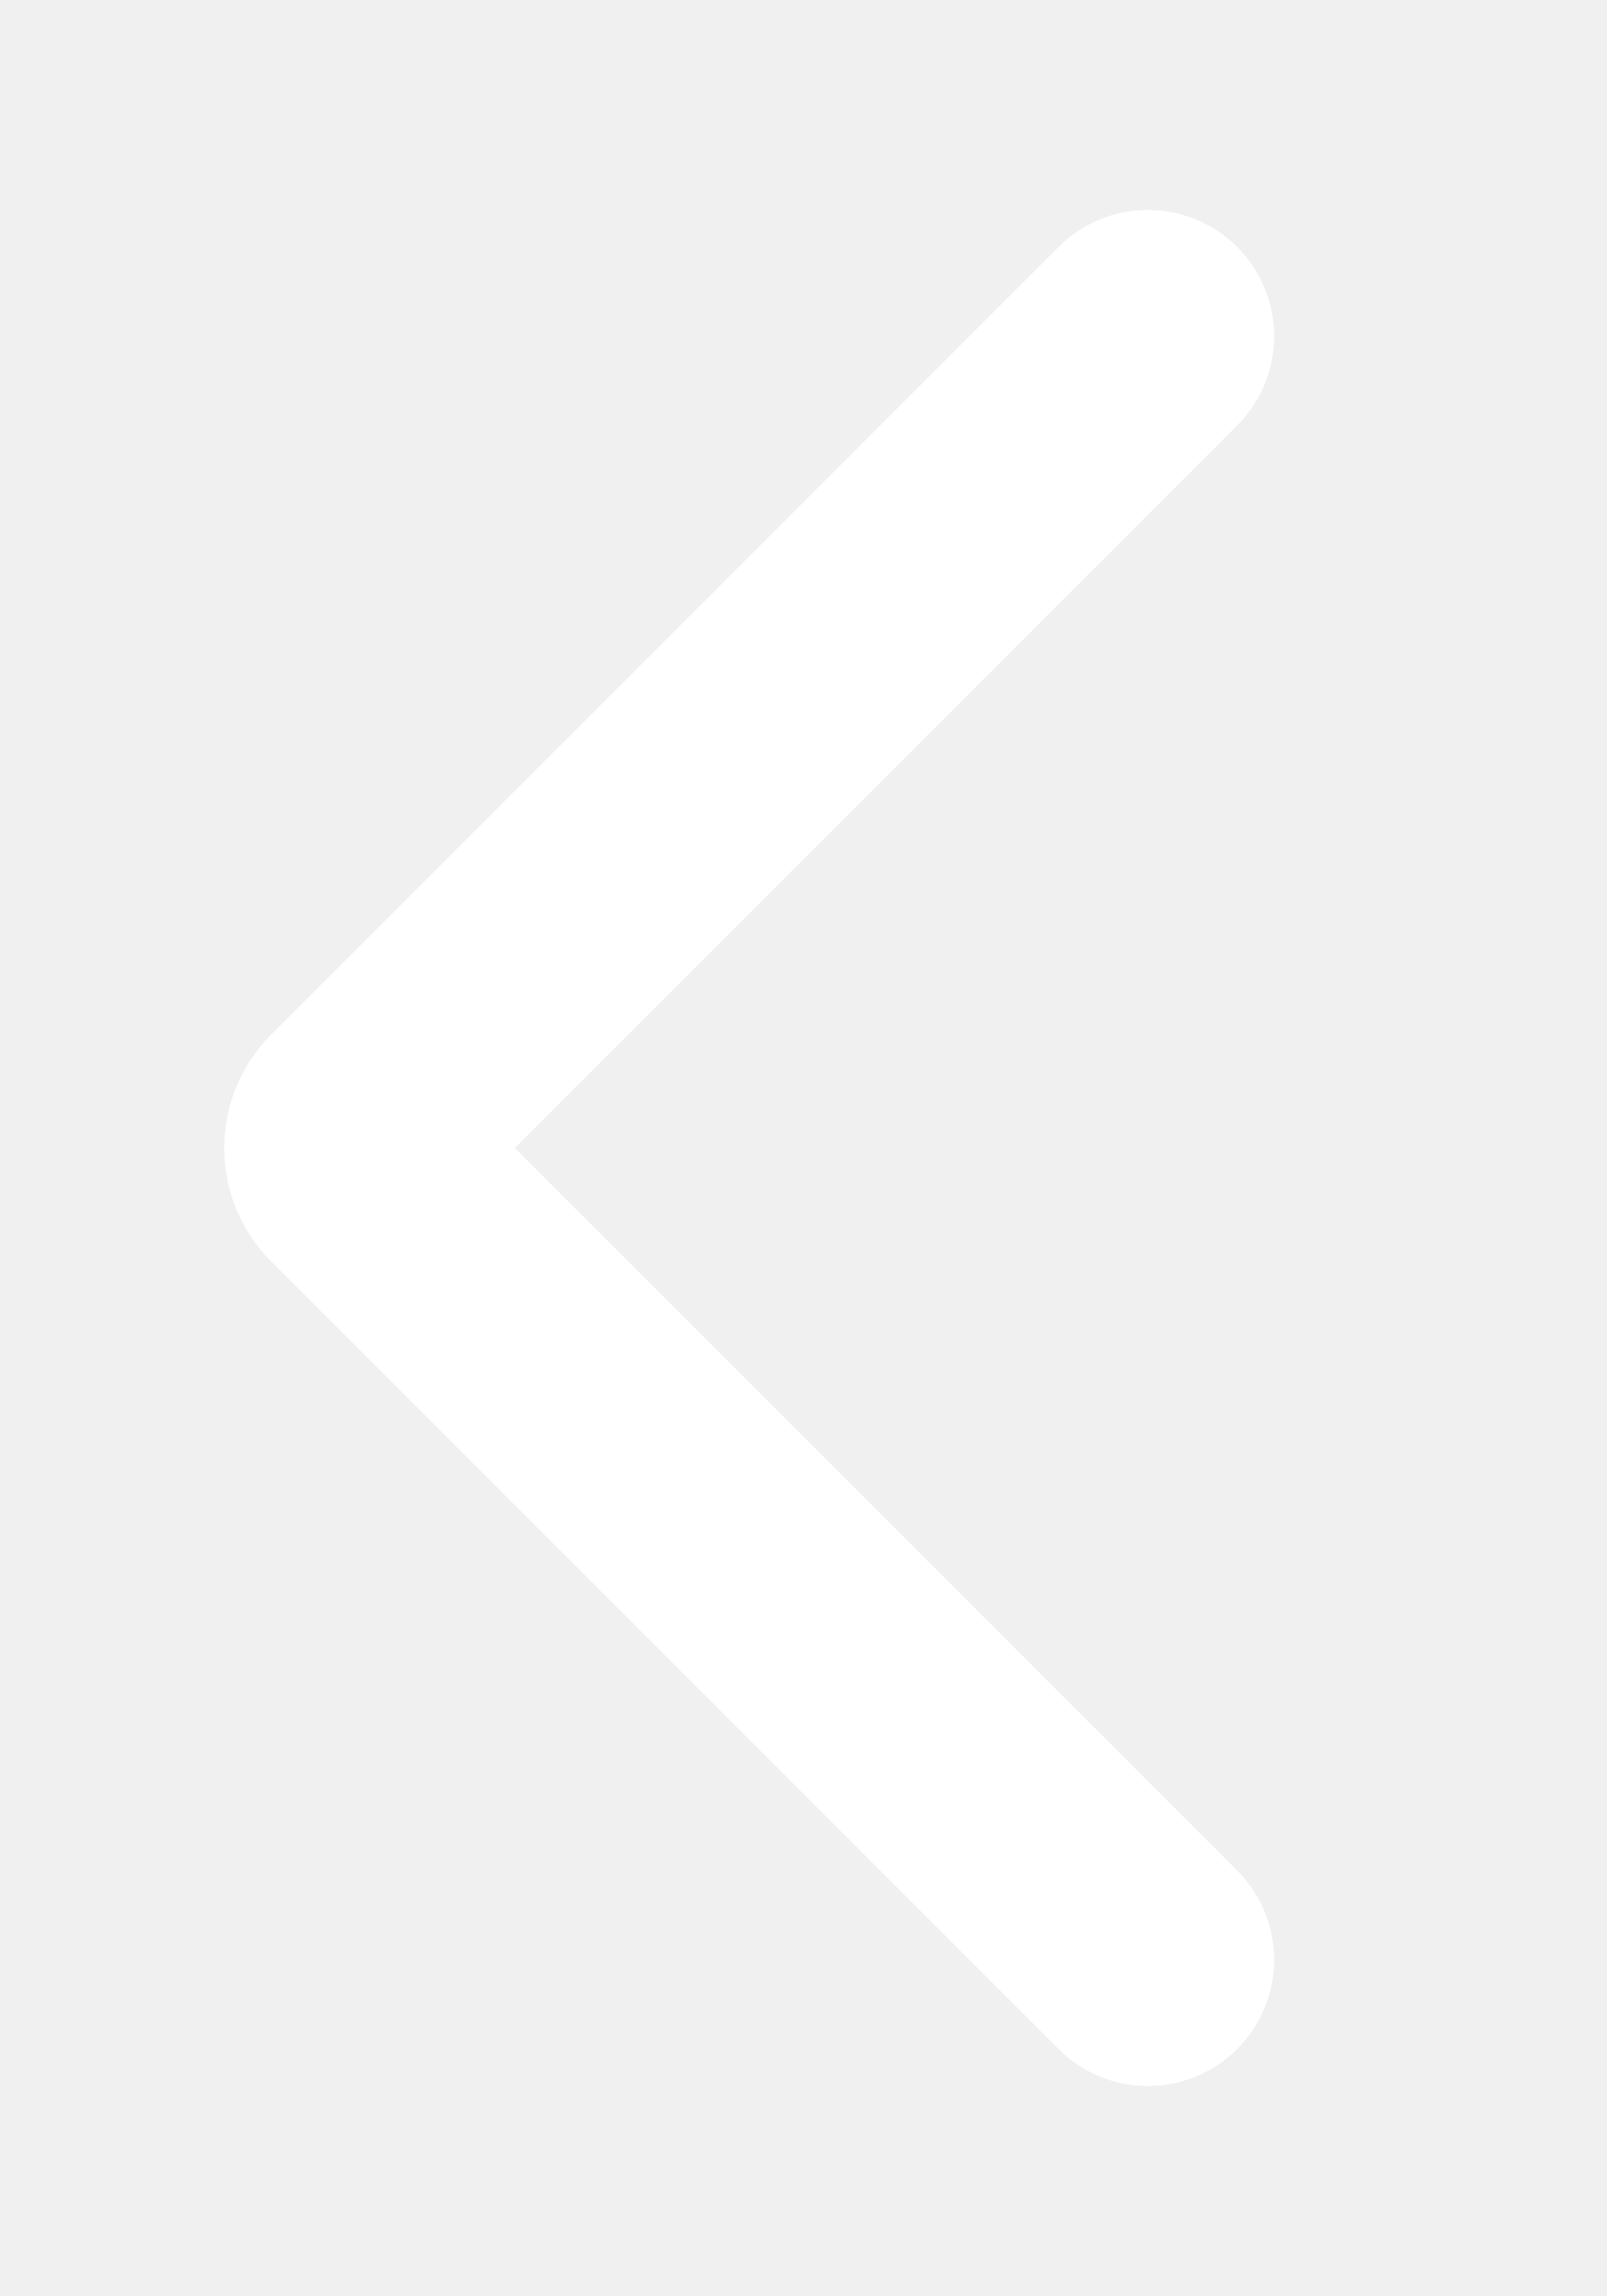
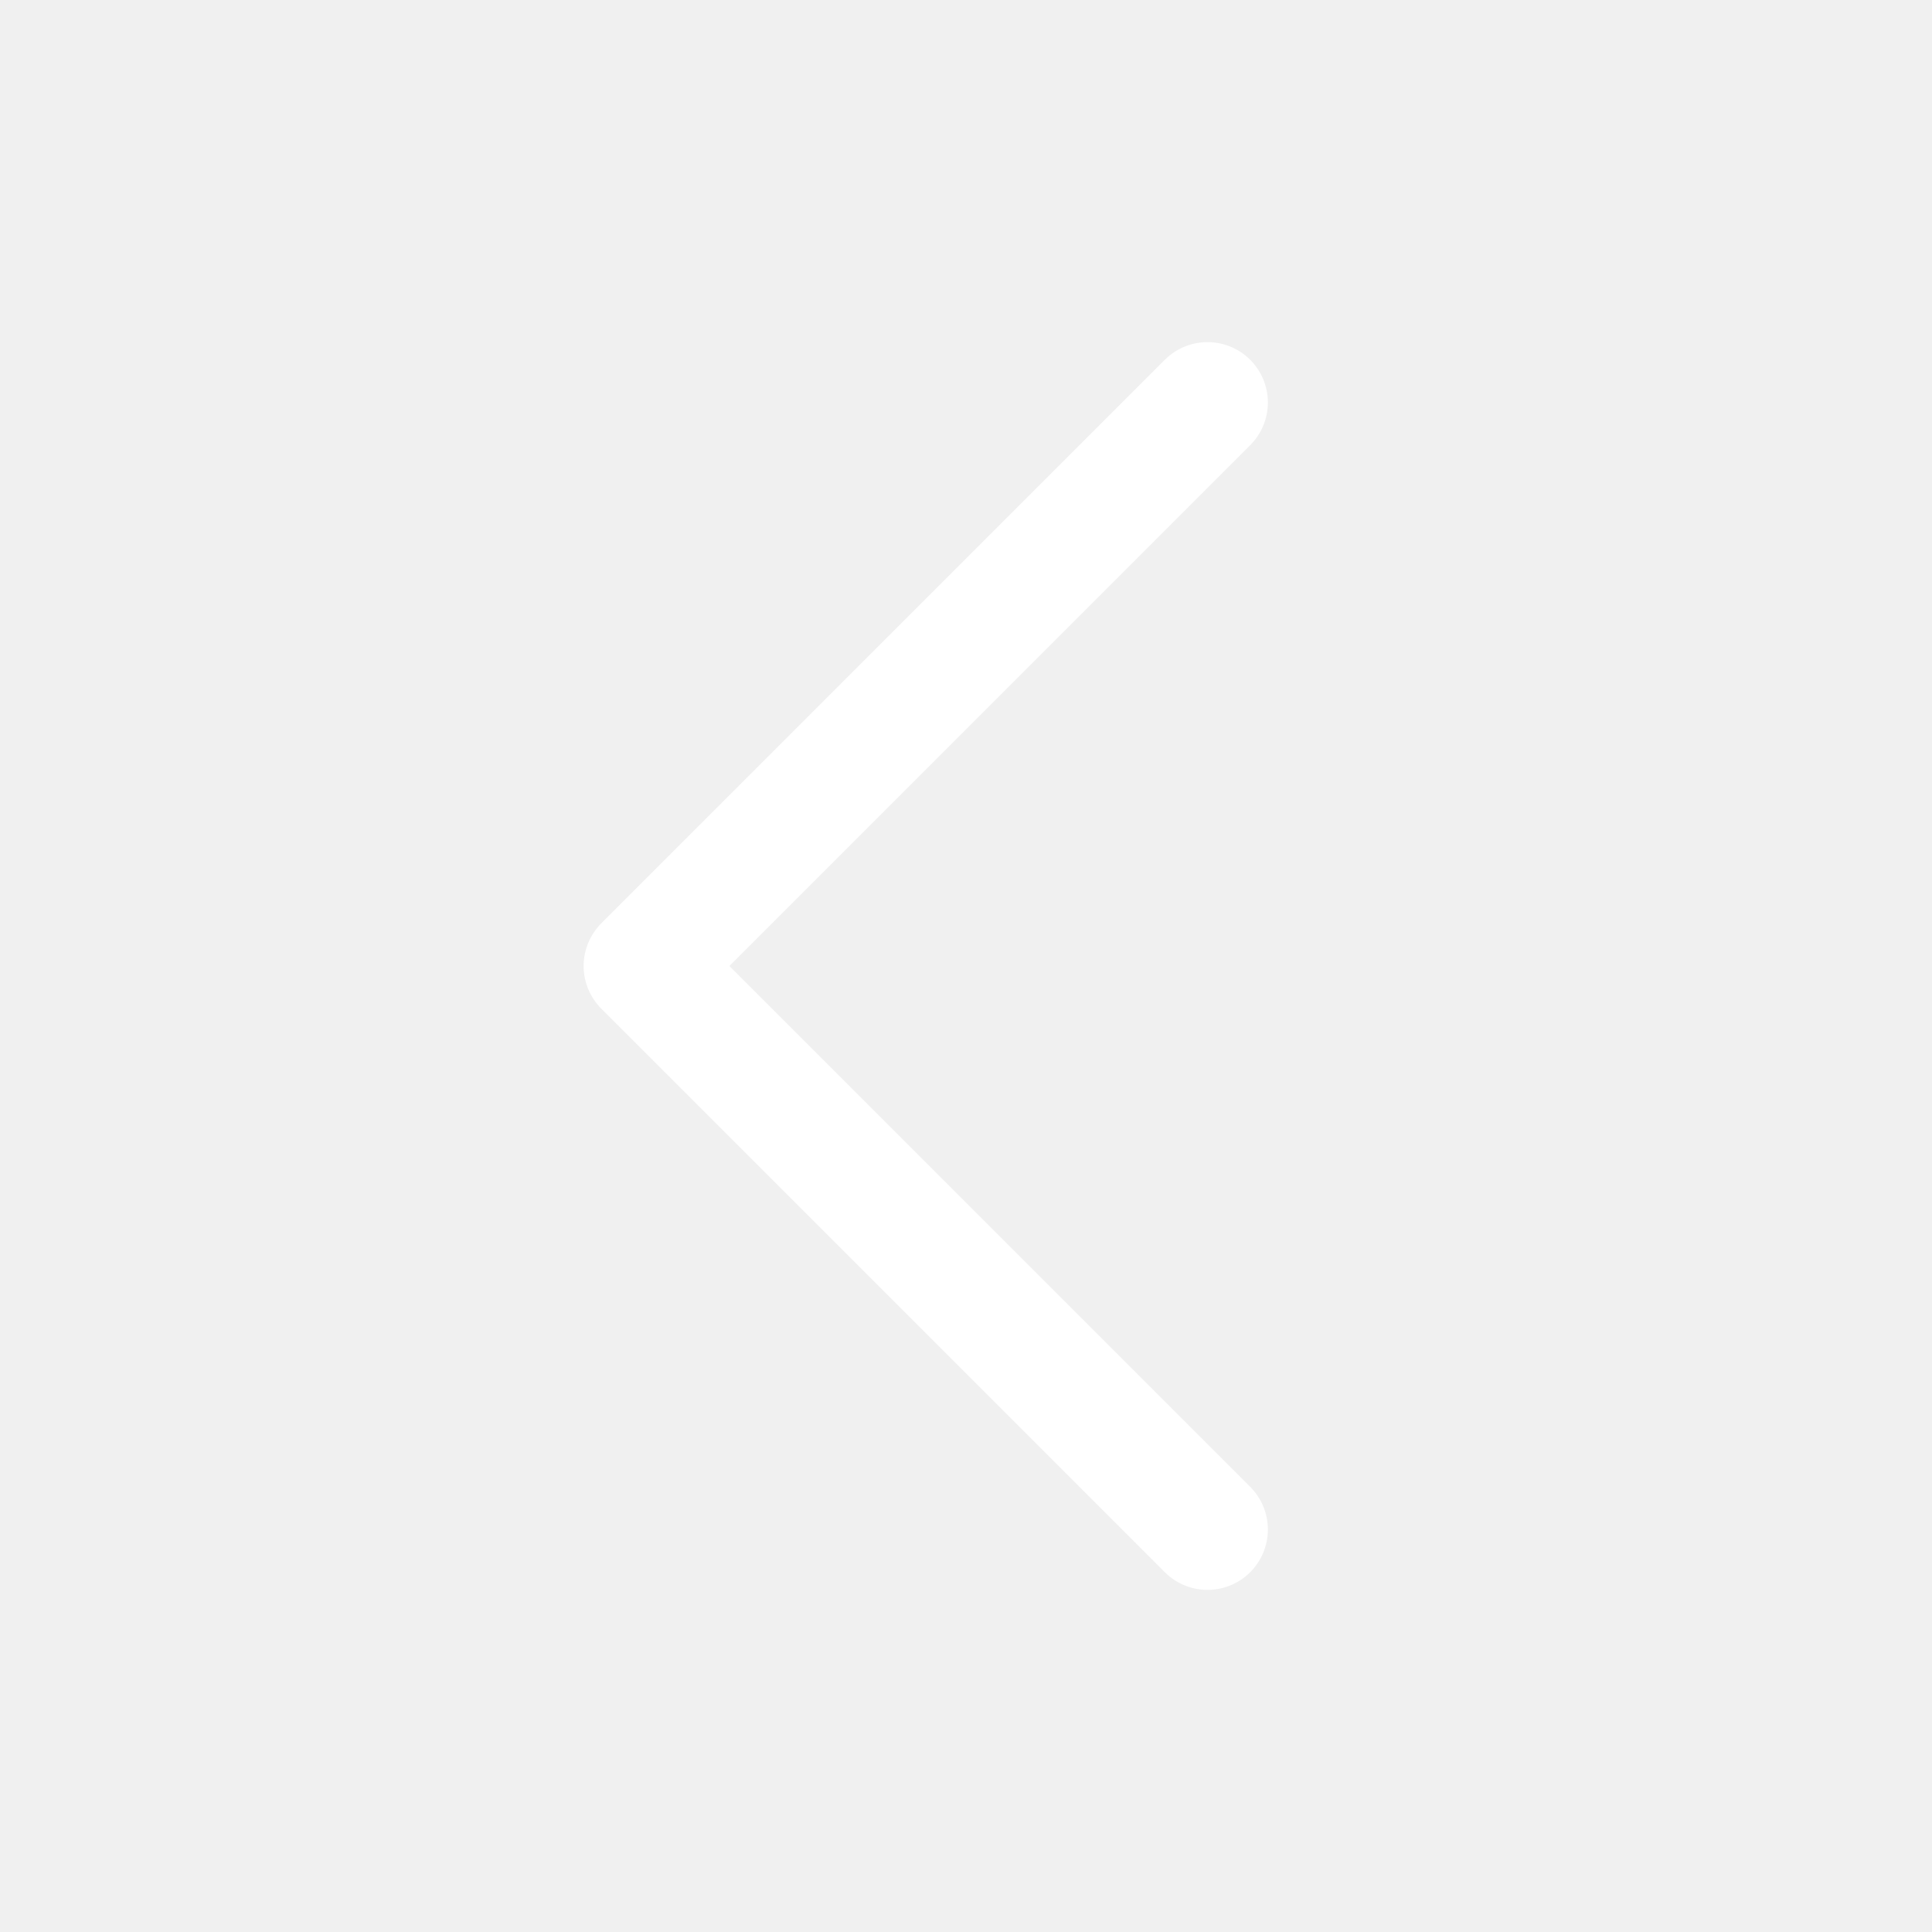
- <svg xmlns="http://www.w3.org/2000/svg" width="14" height="20" viewBox="0 0 14 20" fill="none">
-   <path d="M10 2.929L3.141 9.788C3.024 9.905 3.024 10.095 3.141 10.212L10 17.071" stroke="white" stroke-width="2.2" stroke-linecap="round" />
+ <svg xmlns="http://www.w3.org/2000/svg" width="24" height="24" viewBox="0 0 24 24" fill="none">
+   <path d="M15 19L8 12L15 5" stroke="white" style="stroke:white;stroke-opacity:1;" stroke-width="1.5" stroke-linecap="round" stroke-linejoin="round" />
</svg>
